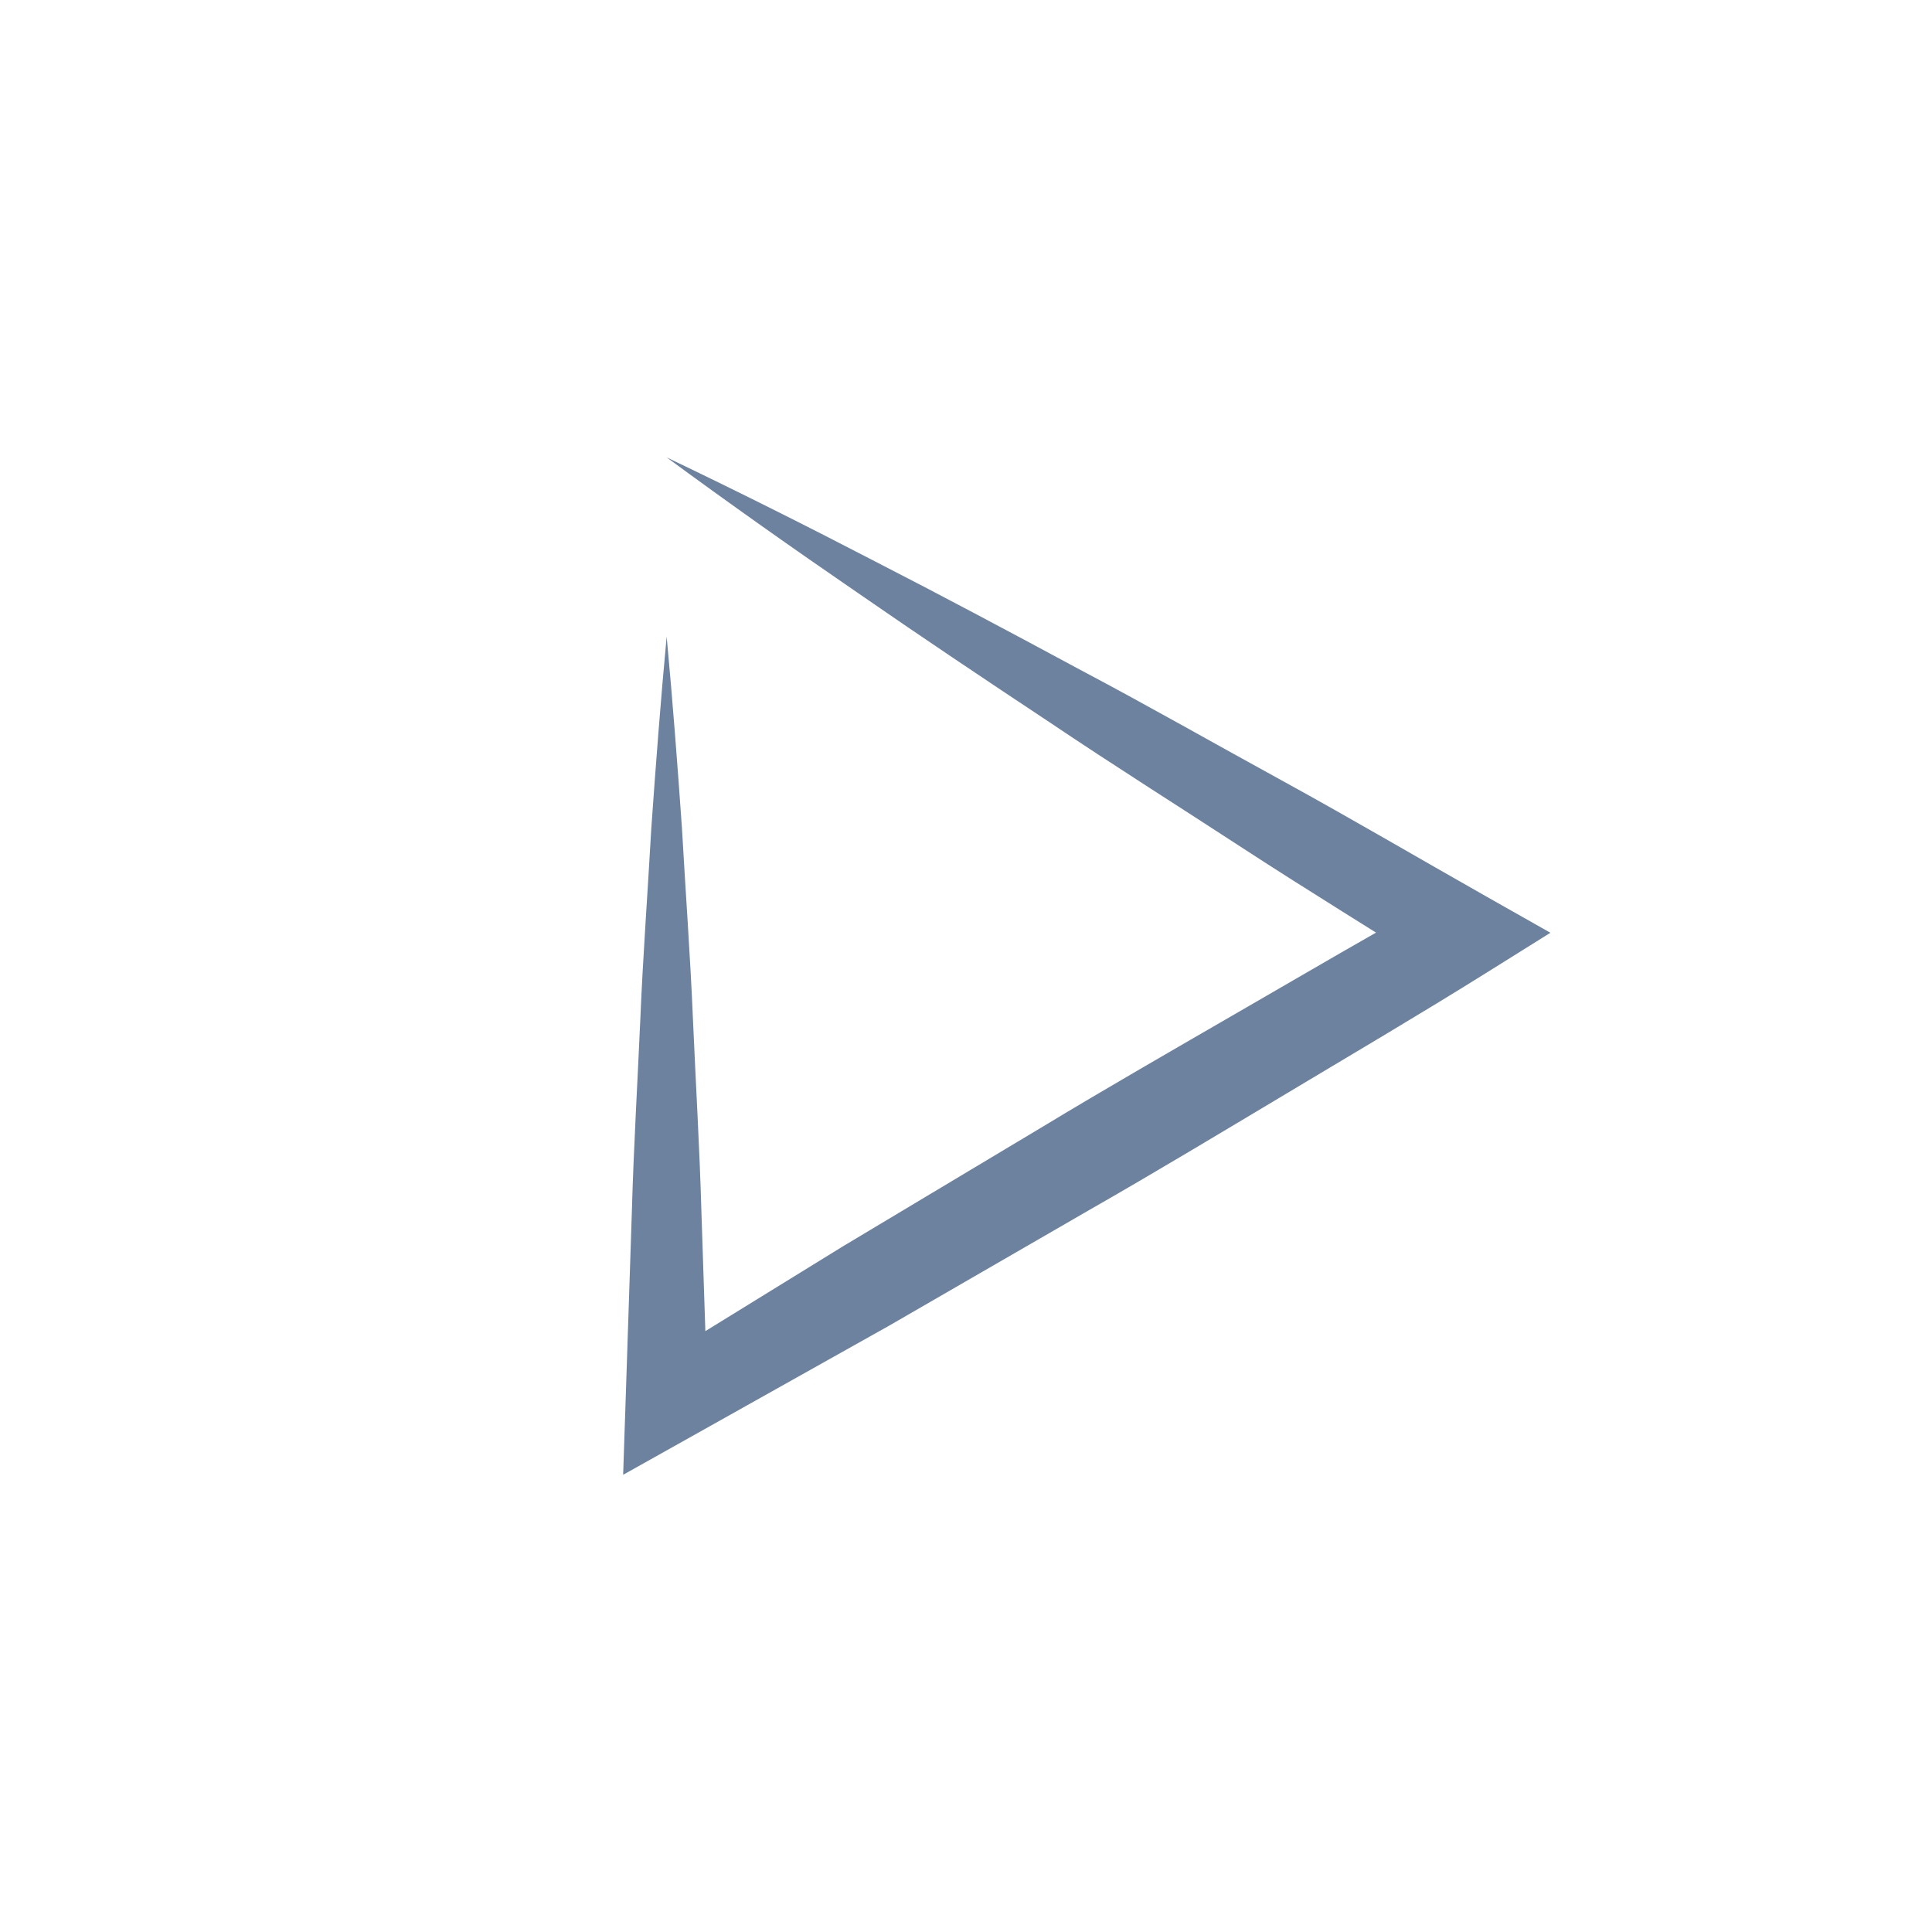
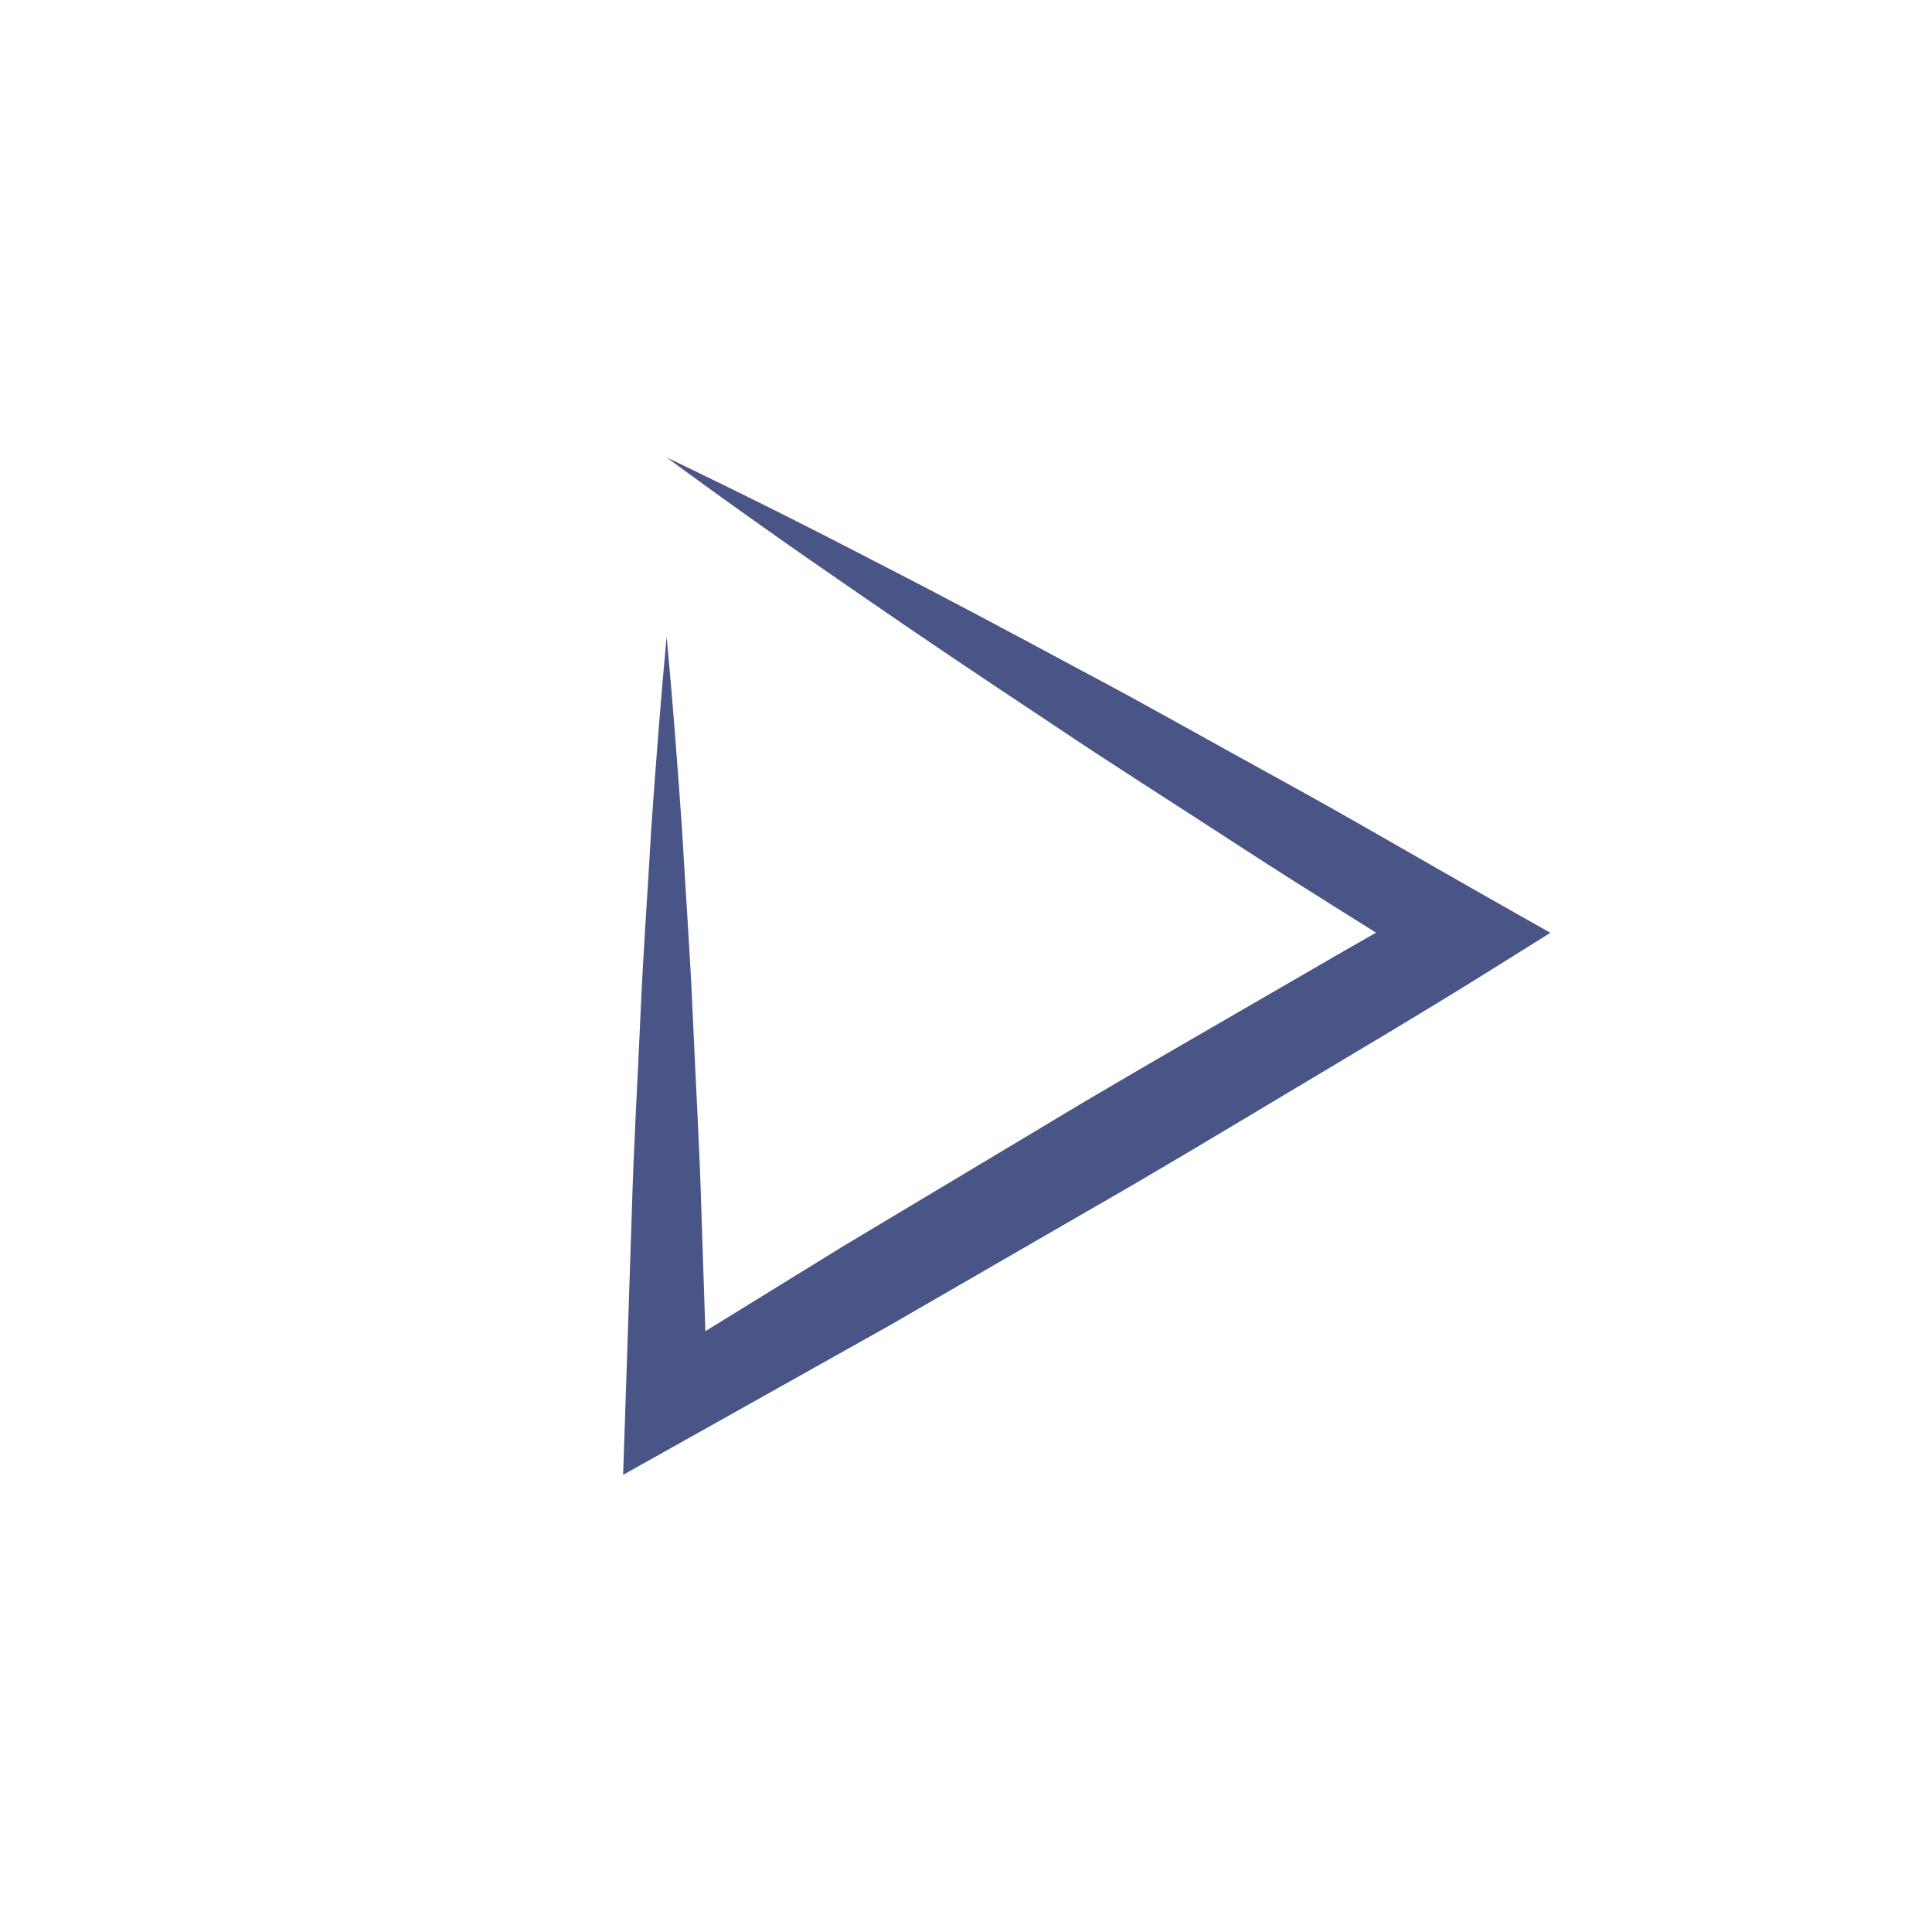
<svg xmlns="http://www.w3.org/2000/svg" version="1.1" id="Layer_1" x="0px" y="0px" width="80px" height="80px" viewBox="0 0 80 80" enable-background="new 0 0 80 80" xml:space="preserve">
  <g>
-     <path fill="#6D829F" d="M28.239,34.299c0.148,2.646,0.346,5.29,0.456,7.936c0.115,2.646,0.274,5.289,0.349,7.936l0.262,7.936   l-2.565-1.467l8.146-5.022l8.208-4.915c2.729-1.652,5.495-3.237,8.254-4.836c2.764-1.594,5.512-3.214,8.303-4.756l-0.014,3.178   c-2.707-1.715-5.44-3.387-8.129-5.137c-2.685-1.753-5.398-3.458-8.06-5.252c-2.673-1.771-5.34-3.556-7.98-5.384   c-2.646-1.815-5.271-3.67-7.865-5.577c2.904,1.388,5.777,2.827,8.627,4.306c2.858,1.465,5.688,2.976,8.513,4.498   c2.837,1.499,5.618,3.089,8.432,4.629c2.812,1.544,5.574,3.167,8.363,4.746l2.66,1.506l-2.673,1.671   c-2.705,1.691-5.455,3.307-8.19,4.947c-2.737,1.635-5.468,3.283-8.237,4.865l-8.283,4.787l-8.348,4.681l-2.665,1.493l0.099-2.961   l0.262-7.937c0.074-2.646,0.232-5.29,0.349-7.937c0.11-2.645,0.308-5.29,0.456-7.935c0.187-2.646,0.387-5.29,0.636-7.935   C27.852,29.008,28.053,31.652,28.239,34.299z" />
+     <path fill="#495587" d="M28.239,34.299c0.148,2.646,0.346,5.29,0.456,7.936c0.115,2.646,0.274,5.289,0.349,7.937l0.262,7.937   l-2.565-1.467l8.146-5.022l8.208-4.915c2.729-1.652,5.494-3.237,8.254-4.836c2.764-1.594,5.512-3.214,8.303-4.756l-0.014,3.178   c-2.707-1.715-5.44-3.387-8.13-5.137c-2.685-1.753-5.397-3.458-8.06-5.252c-2.674-1.771-5.34-3.556-7.98-5.384   c-2.646-1.815-5.271-3.67-7.865-5.577c2.904,1.388,5.777,2.827,8.627,4.306c2.858,1.465,5.688,2.976,8.513,4.498   c2.837,1.499,5.617,3.089,8.432,4.629c2.813,1.544,5.574,3.167,8.363,4.746l2.66,1.506l-2.674,1.671   c-2.705,1.691-5.455,3.307-8.189,4.947c-2.736,1.635-5.468,3.283-8.236,4.865l-8.284,4.787l-8.348,4.681l-2.665,1.493l0.099-2.961   l0.262-7.938c0.074-2.646,0.232-5.29,0.349-7.938c0.11-2.645,0.308-5.29,0.456-7.935c0.187-2.646,0.387-5.29,0.636-7.935   C27.852,29.008,28.053,31.652,28.239,34.299z" />
  </g>
</svg>
